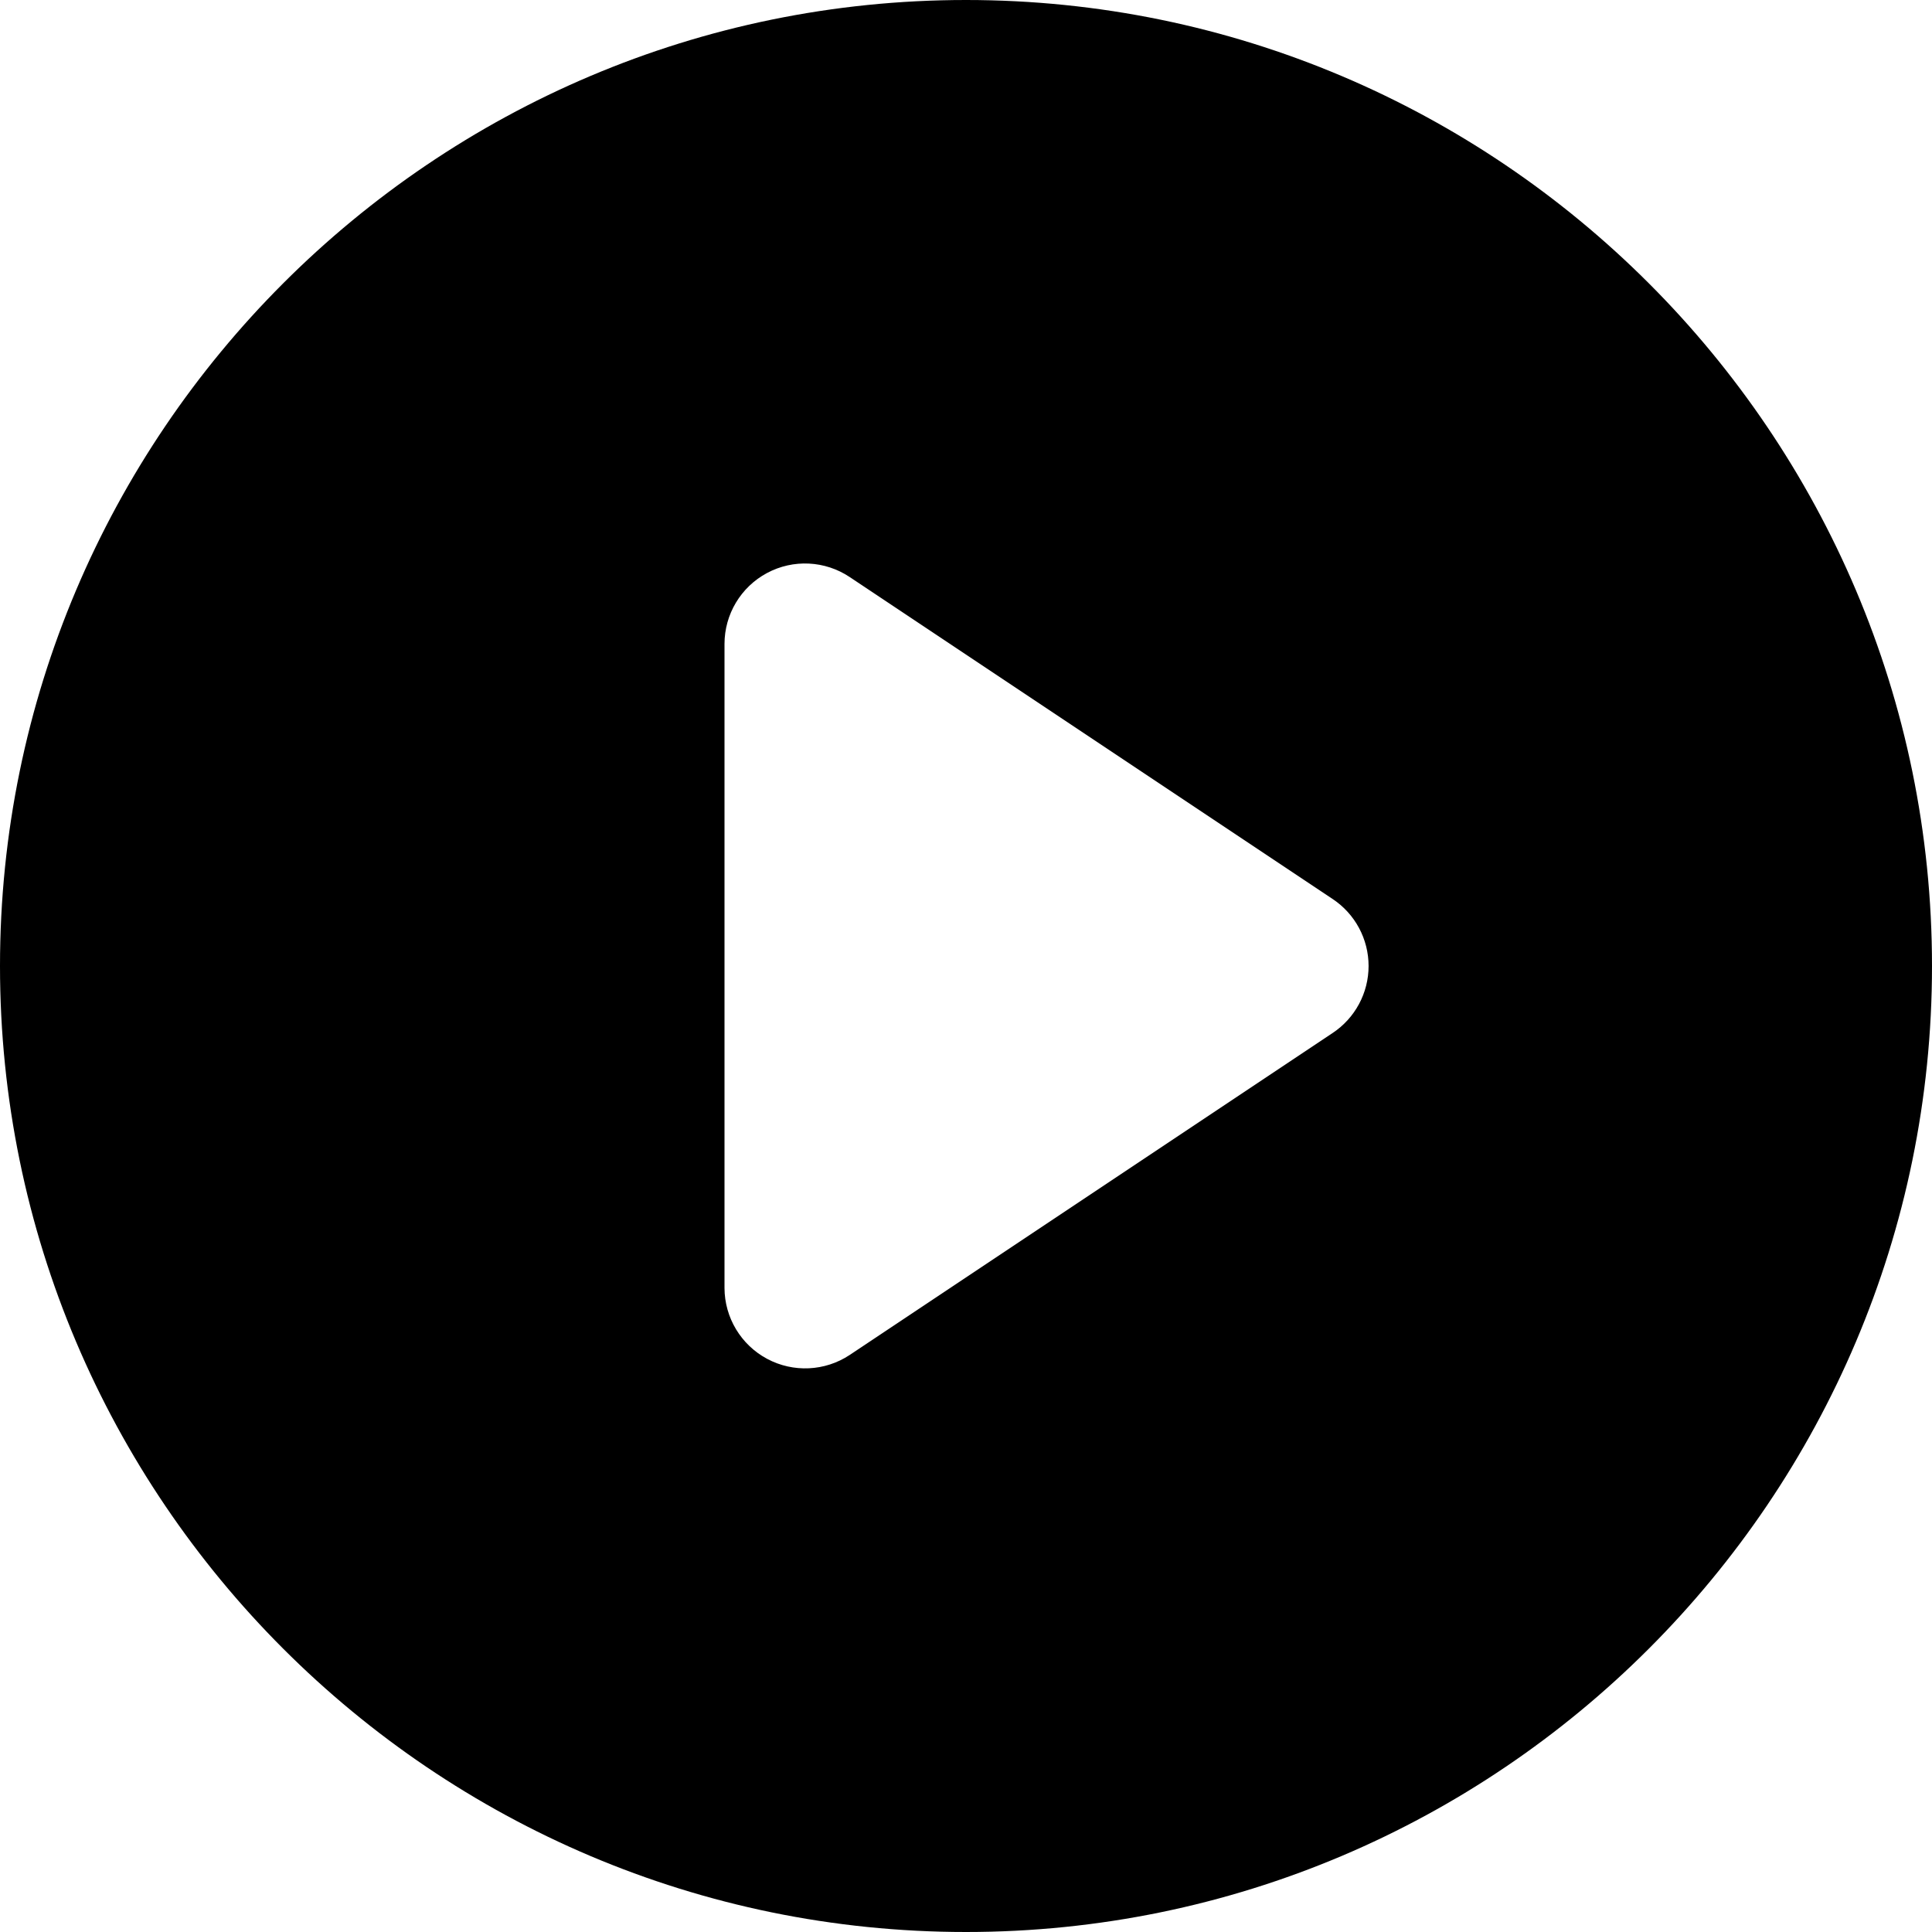
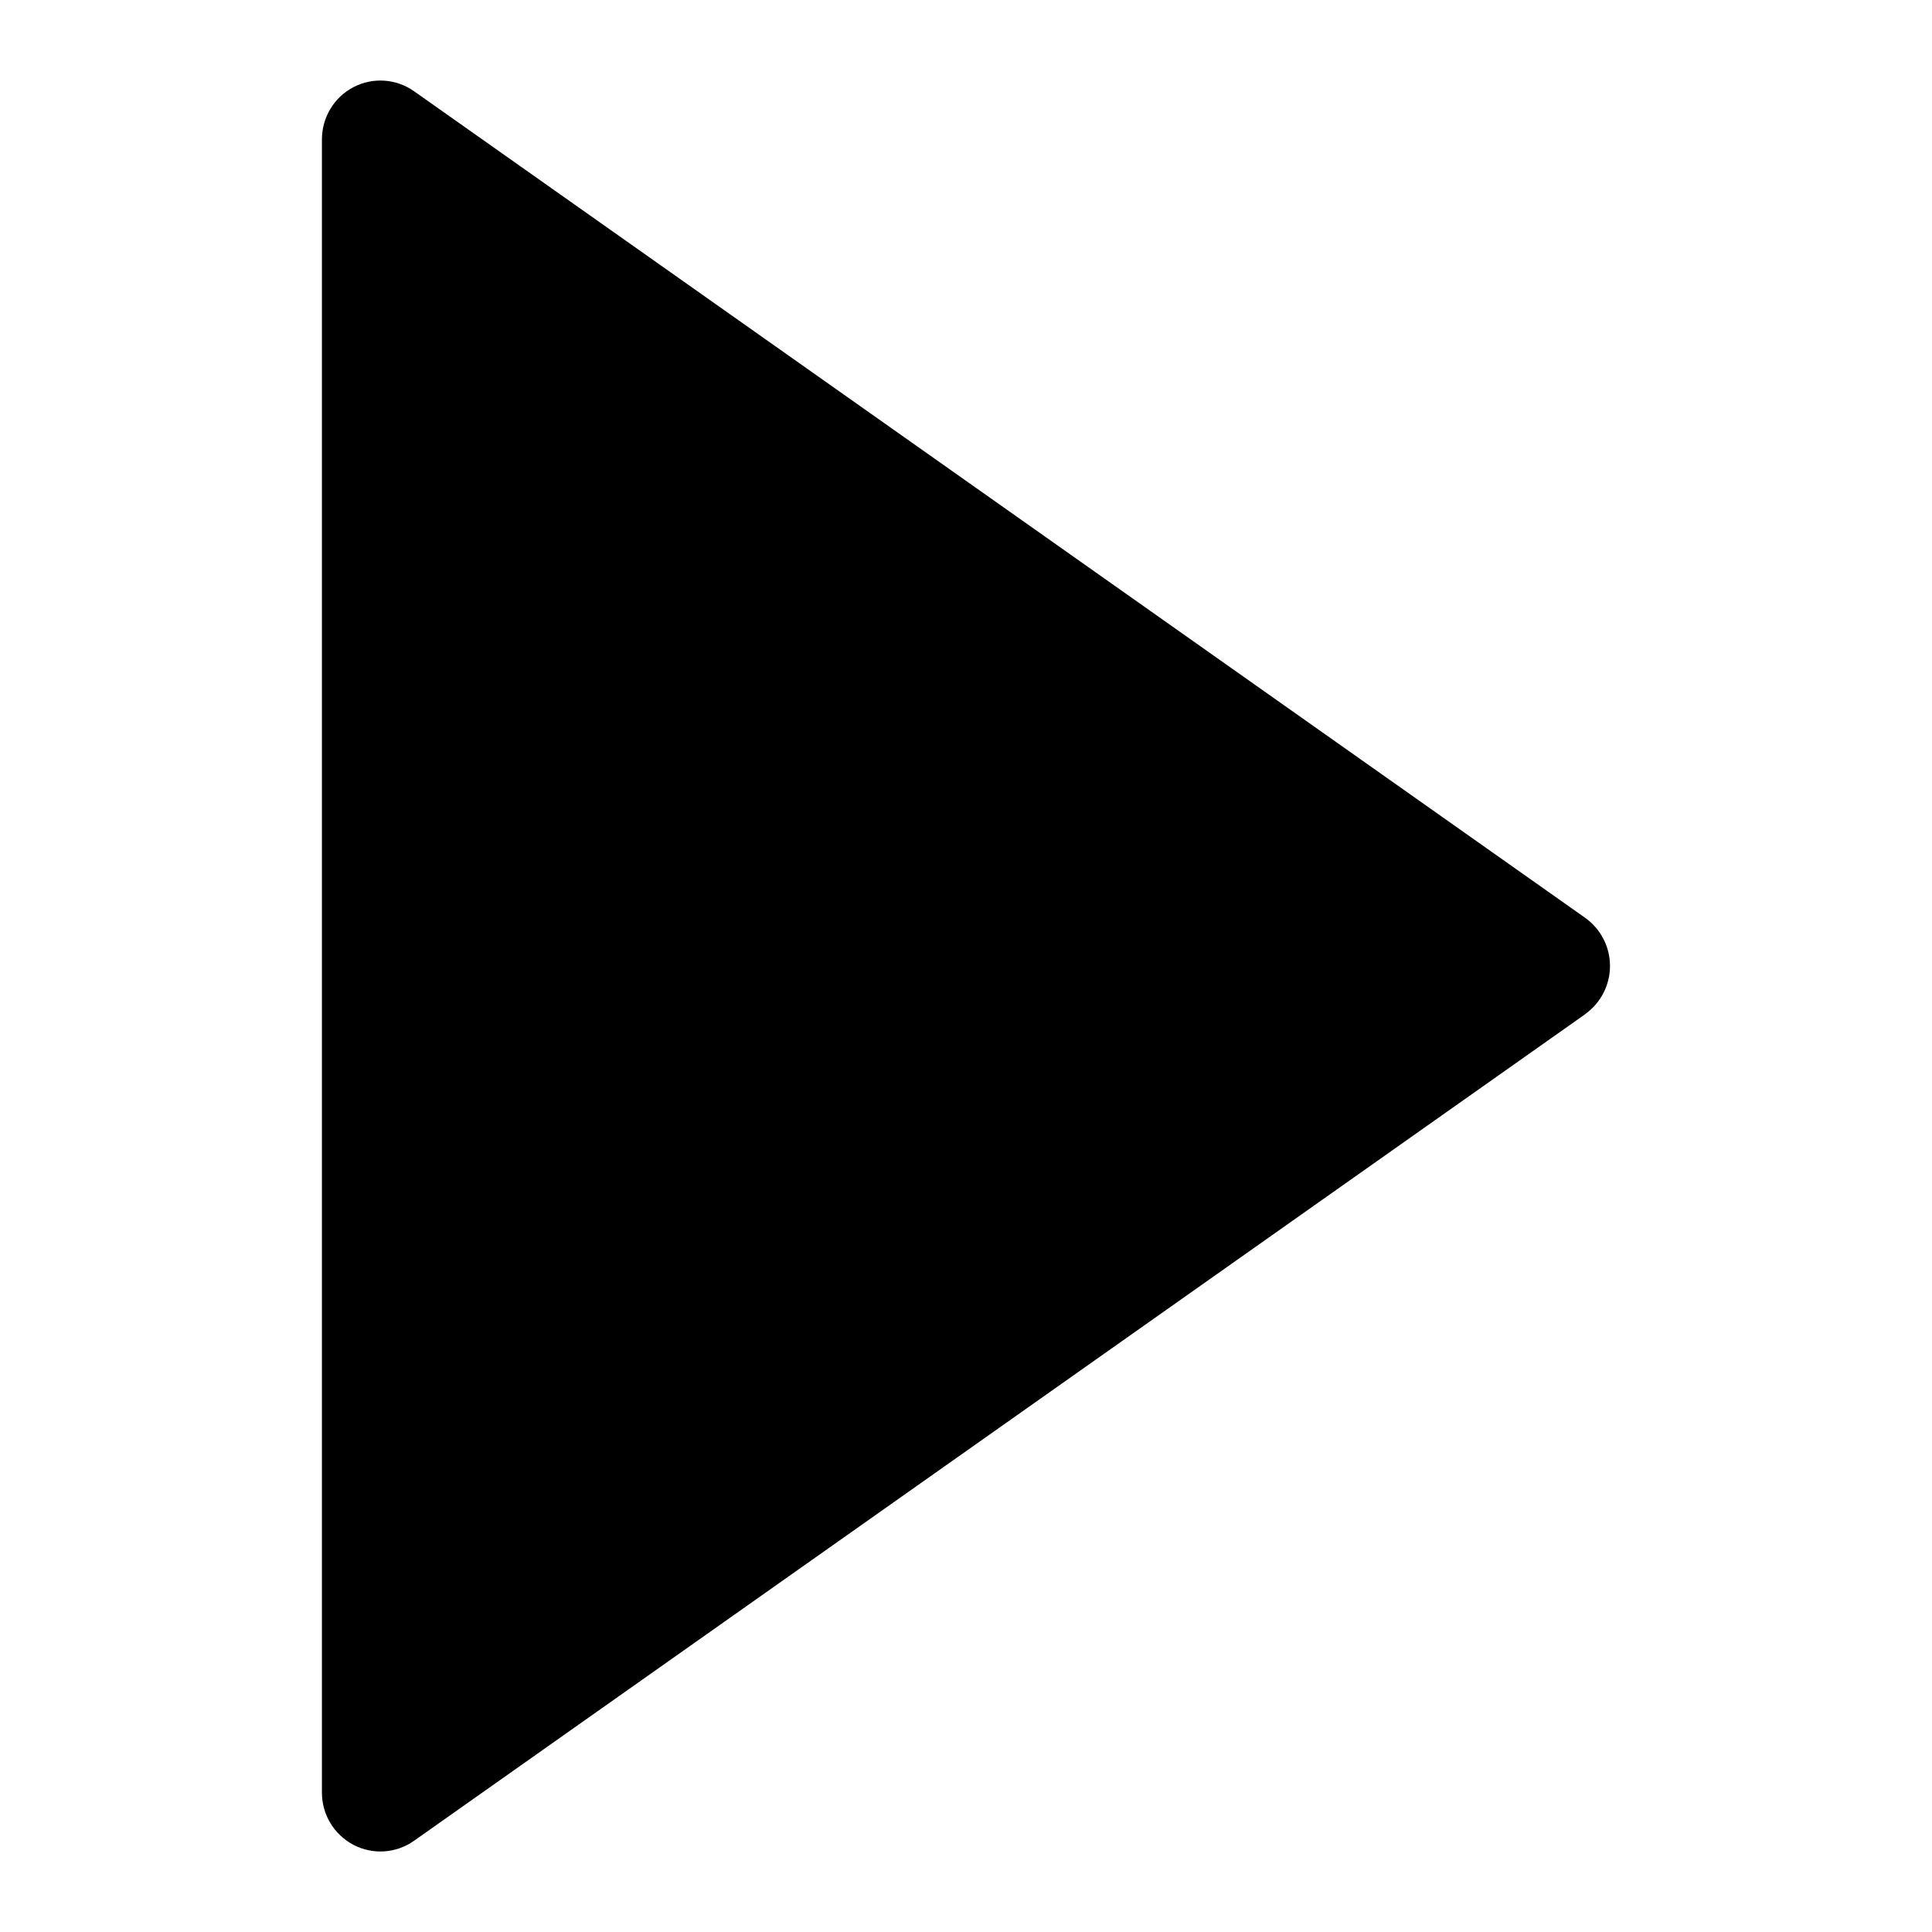
<svg xmlns="http://www.w3.org/2000/svg" width="24" height="24" viewBox="0 0 24 24">
-   <path d="M16.555 12.832l-6 4A1.002 1.002 0 0 1 9 16V8a1 1 0 0 1 1.555-.832l6 4a.999.999 0 0 1 0 1.664M12 0C5.383 0 0 5.383 0 12s5.383 12 12 12c6.618 0 12-5.383 12-12S18.618 0 12 0" fill-rule="evenodd" />
+   <path fill-rule="evenodd" d="M19.69 12.6L5.143 22.867a.722.722 0 0 1-.753.05.733.733 0 0 1-.391-.65V1.733c0-.274.15-.524.391-.65a.724.724 0 0 1 .753.05l14.545 10.266a.734.734 0 0 1 0 1.201z" />
</svg>
